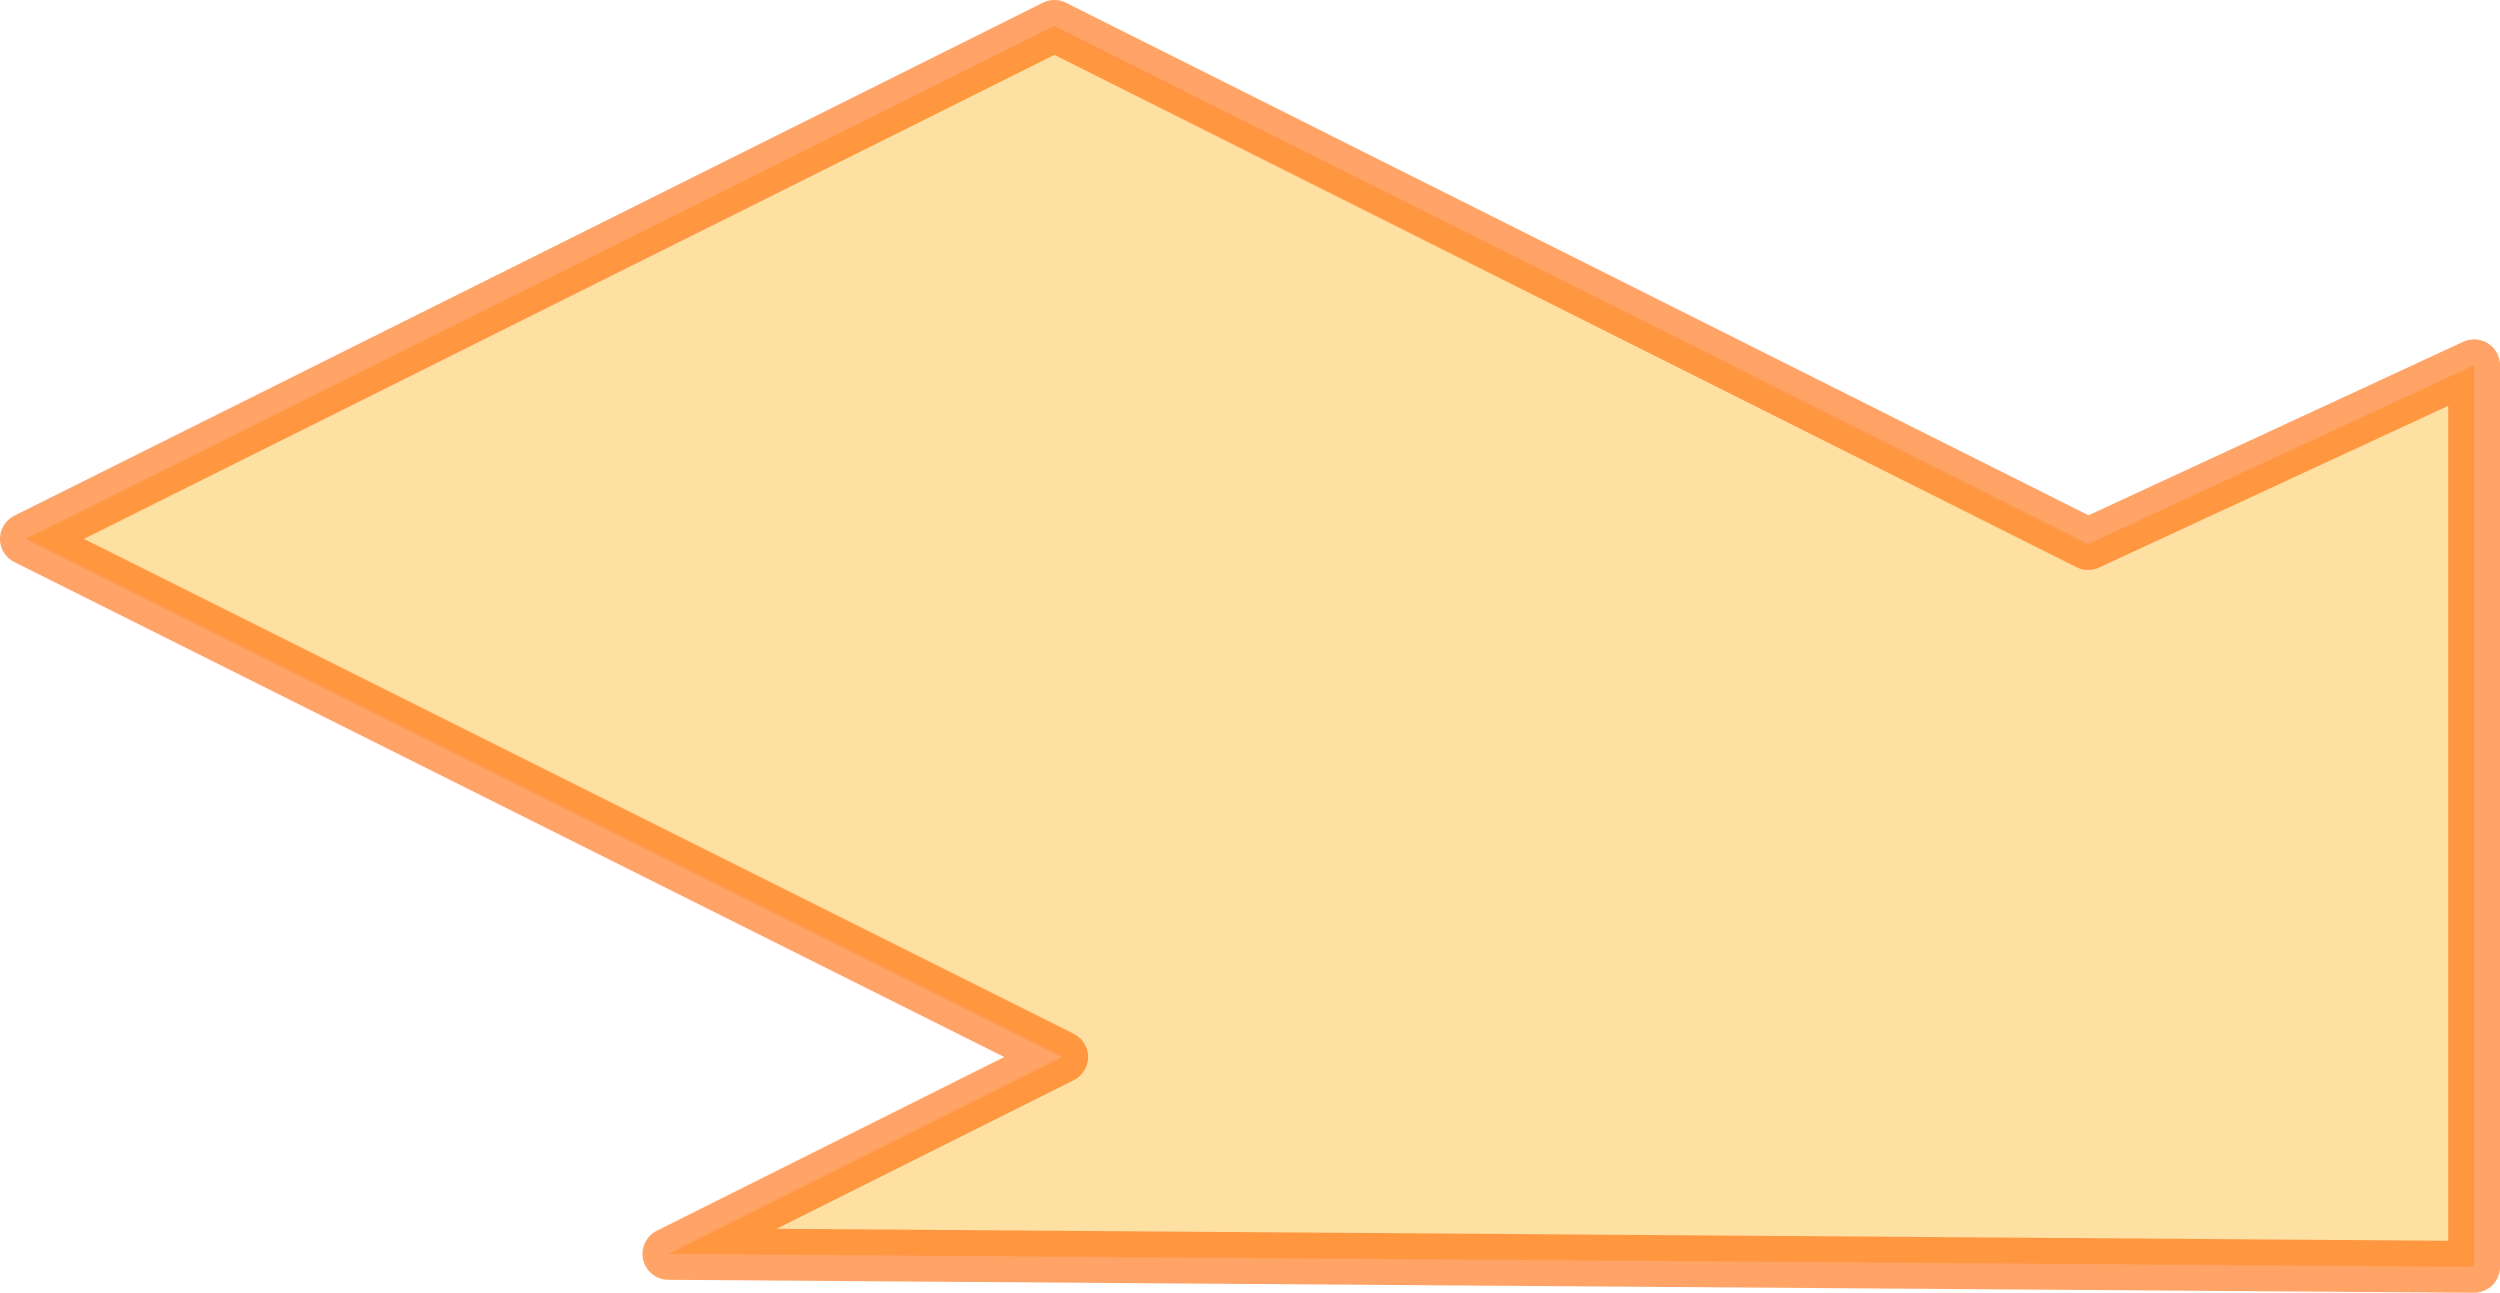
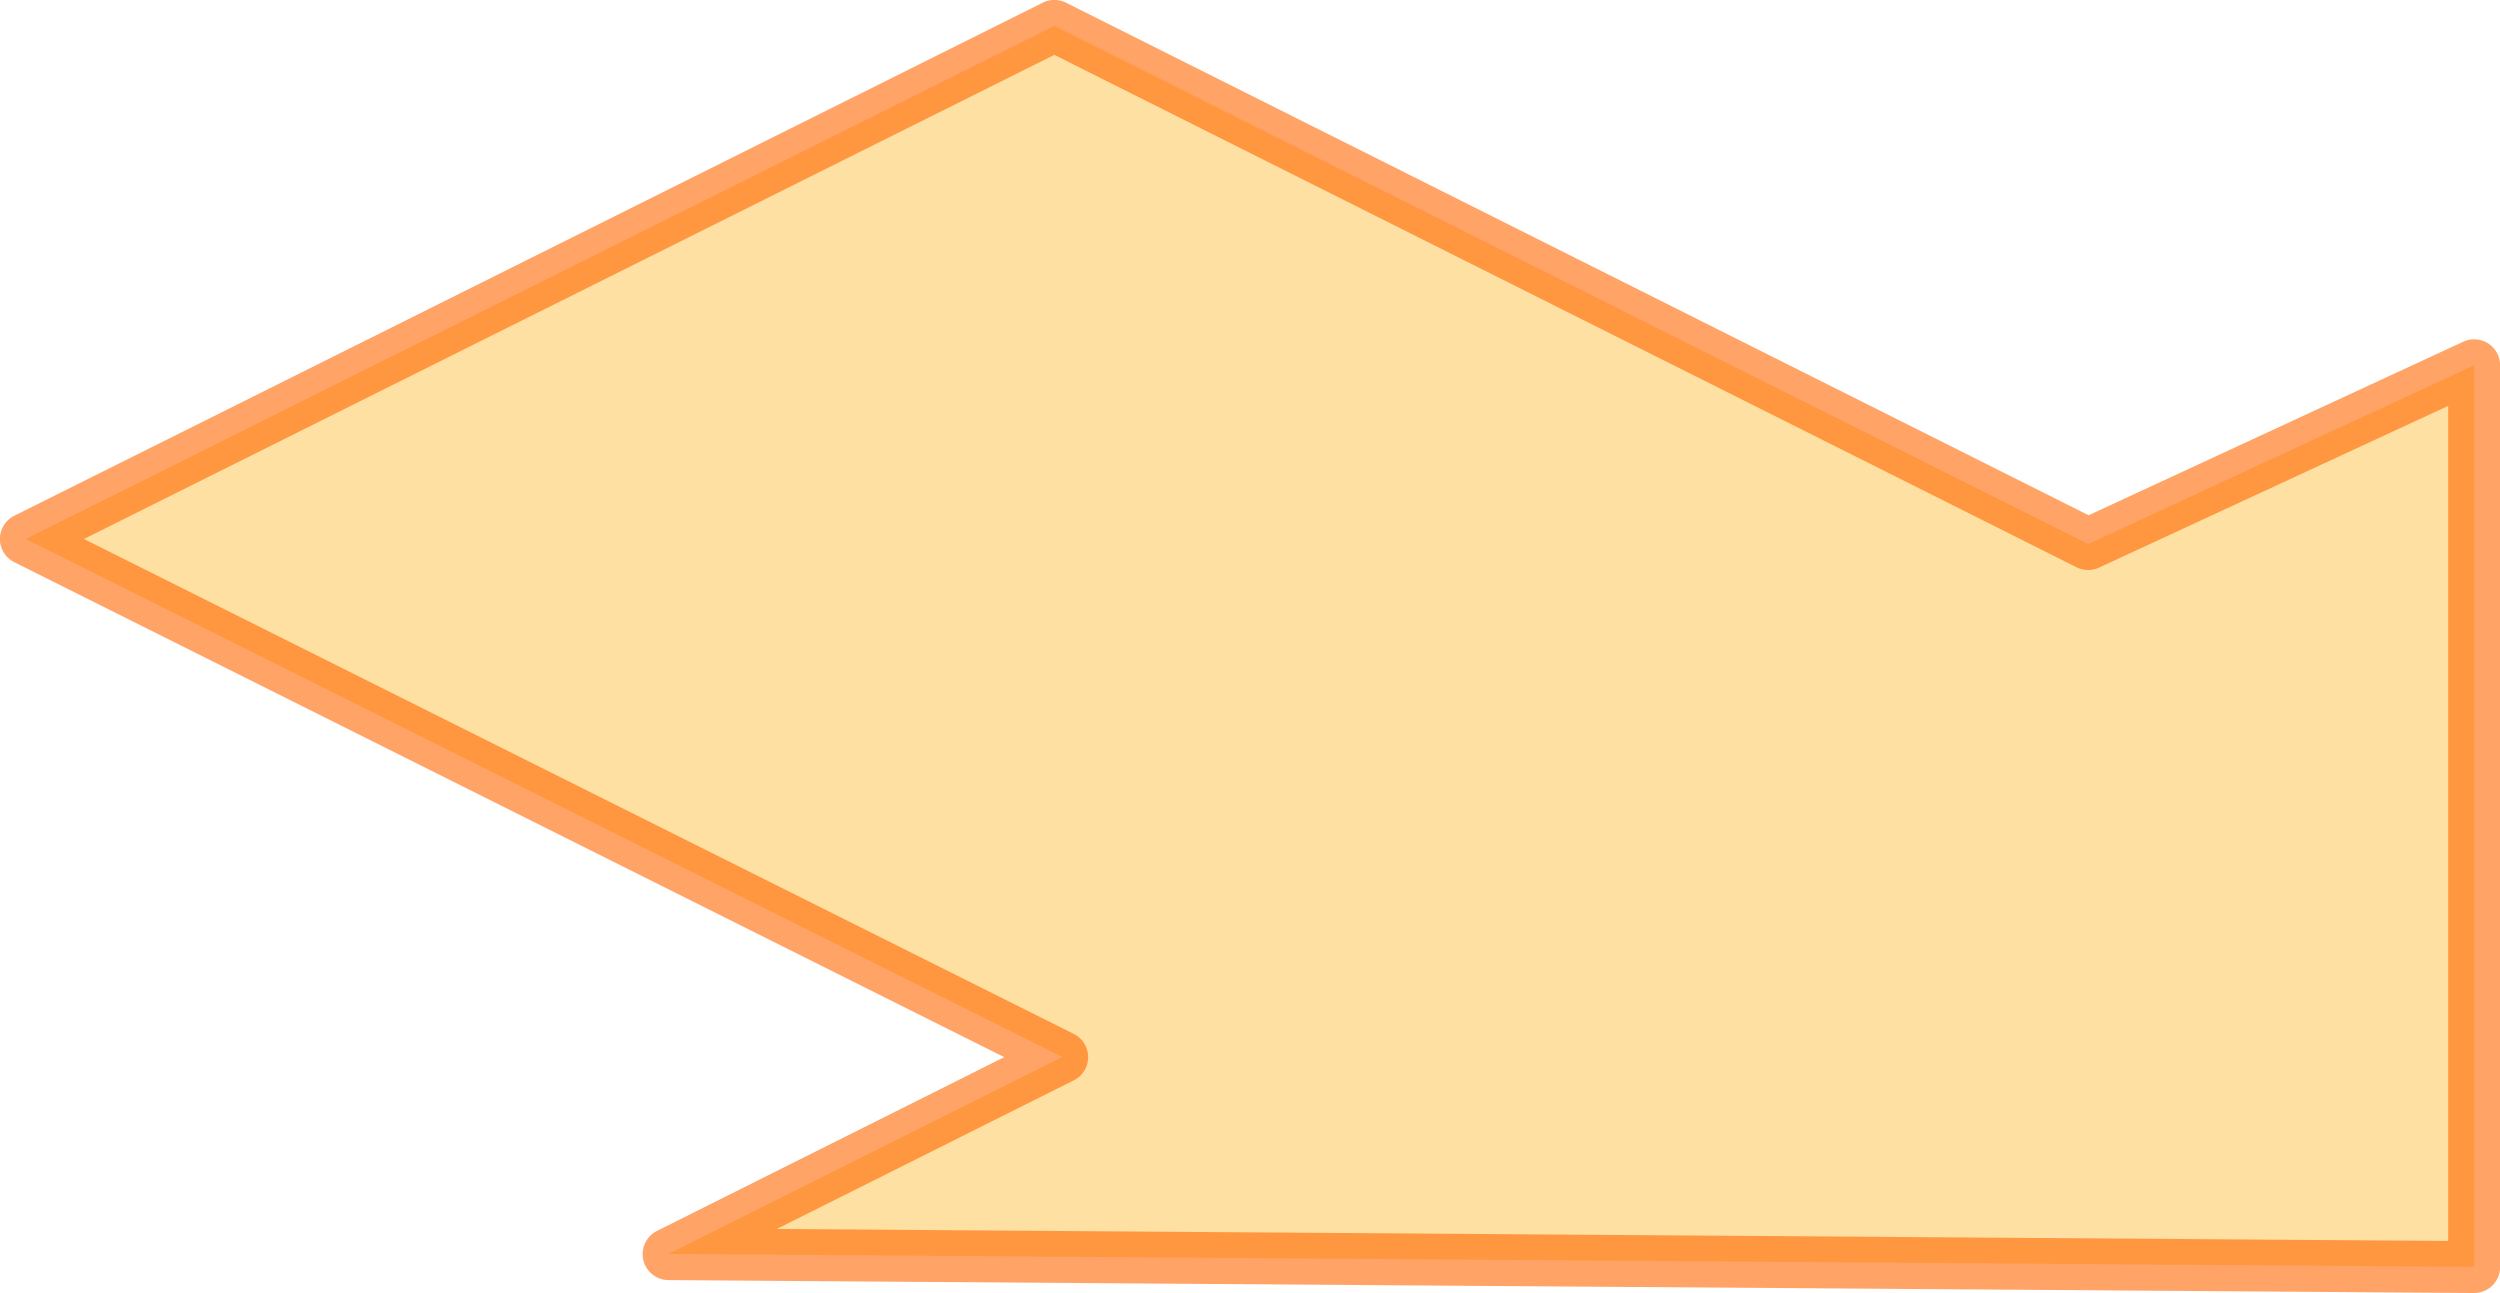
- <svg xmlns="http://www.w3.org/2000/svg" width="12.766mm" height="6.601mm" viewBox="0 0 12.766 6.601" version="1.1" id="svg676">
-   <defs id="defs673" />
-   <g id="layer1" transform="translate(-87.15738,-0.3390293)">
-     <g id="g660" transform="matrix(0.2645833,0,0,-0.2645833,20.66387,50.01005)">
-       <path d="m 291.614,177.233 -19.95,10 -19.85,-9.9 20,-10 -7.6,-3.8 34.85,-0.25 v 17.4 l -7.45,-3.45" fill="#ffcc66" fill-opacity="0.6" id="path472" />
-       <path d="m 299.064,180.683 v -17.4 l -34.85,0.25 7.6,3.8 -20,10 19.85,9.9 19.95,-10 z" fill="none" stroke="#ff6600" stroke-linecap="round" stroke-linejoin="round" stroke-miterlimit="3" stroke-opacity="0.6" id="path474" />
-     </g>
-   </g>
+ <svg xmlns="http://www.w3.org/2000/svg" width="48.25" height="24.95" viewBox="0 0 12.766 6.601">
+   <path d="M10.663 2.778 5.384.132.132 2.752l5.292 2.645-2.01 1.006 9.22.066V1.865l-1.971.913" fill="#fc6" fill-opacity=".6" />
+   <path d="M12.634 1.865V6.47l-9.22-.066 2.01-1.006L.132 2.752 5.384.132l5.279 2.646z" fill="none" stroke="#f60" stroke-linecap="round" stroke-linejoin="round" stroke-miterlimit="3" stroke-opacity=".6" stroke-width=".265" />
</svg>
